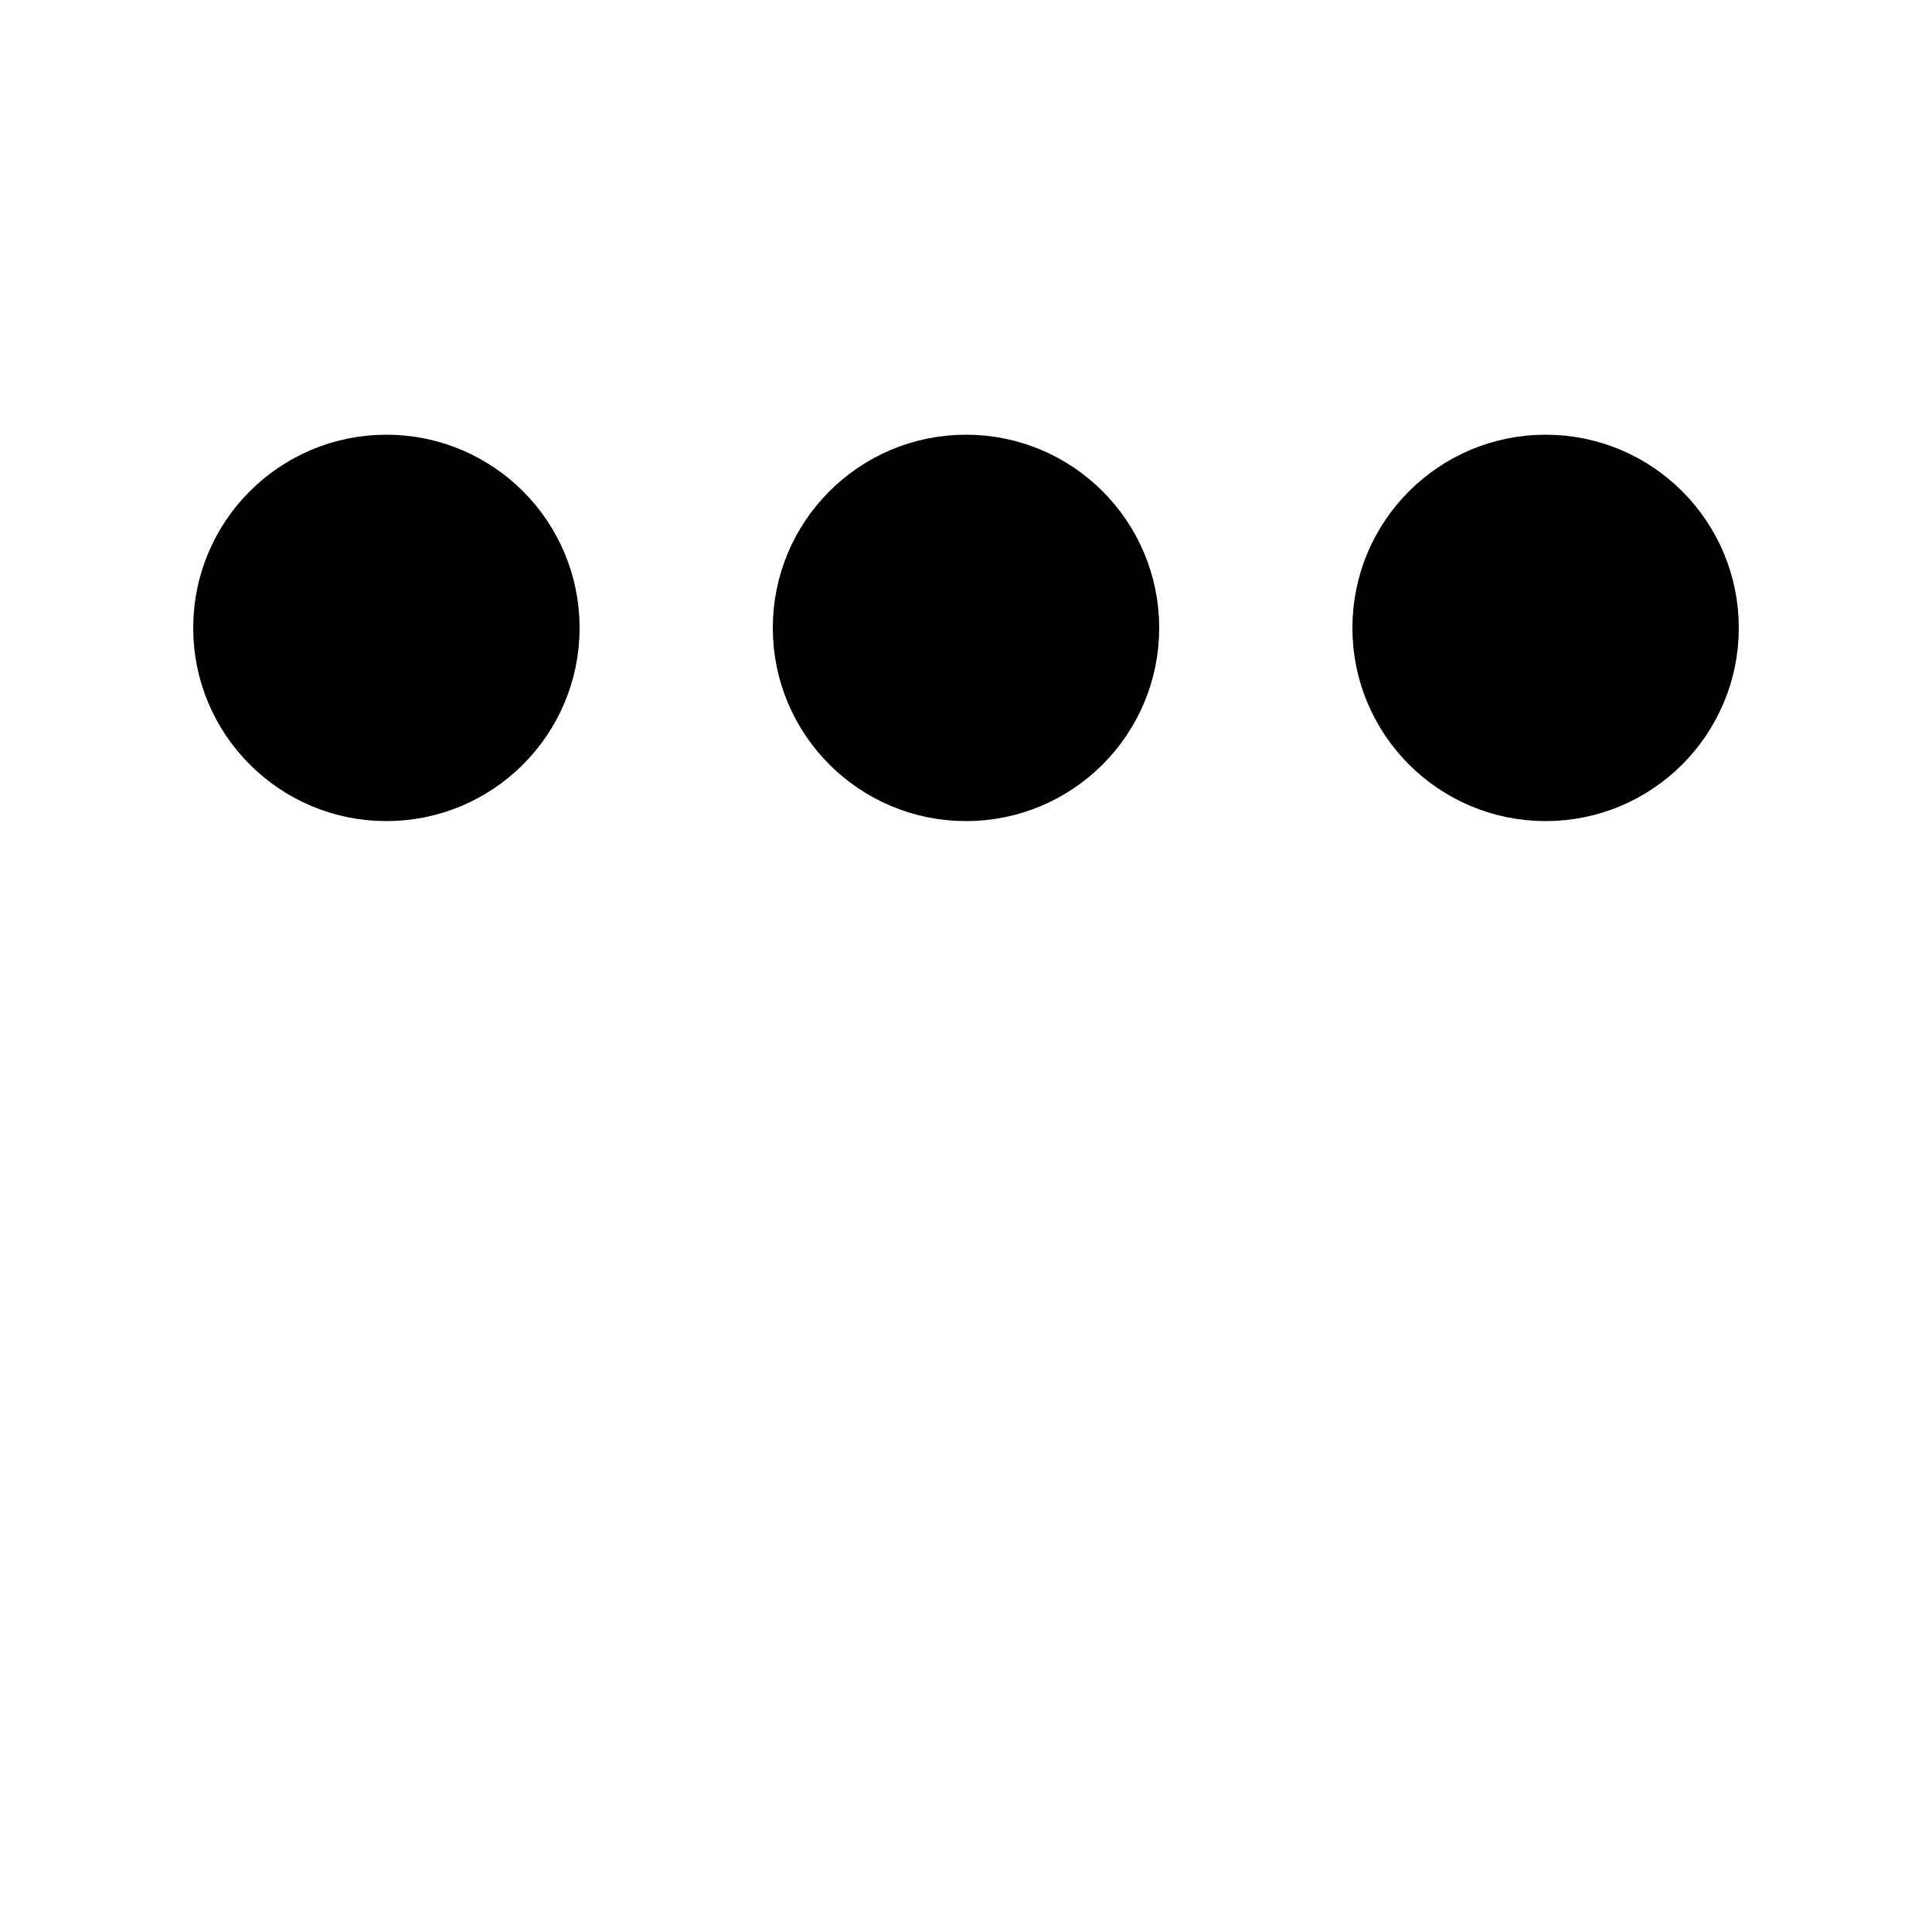
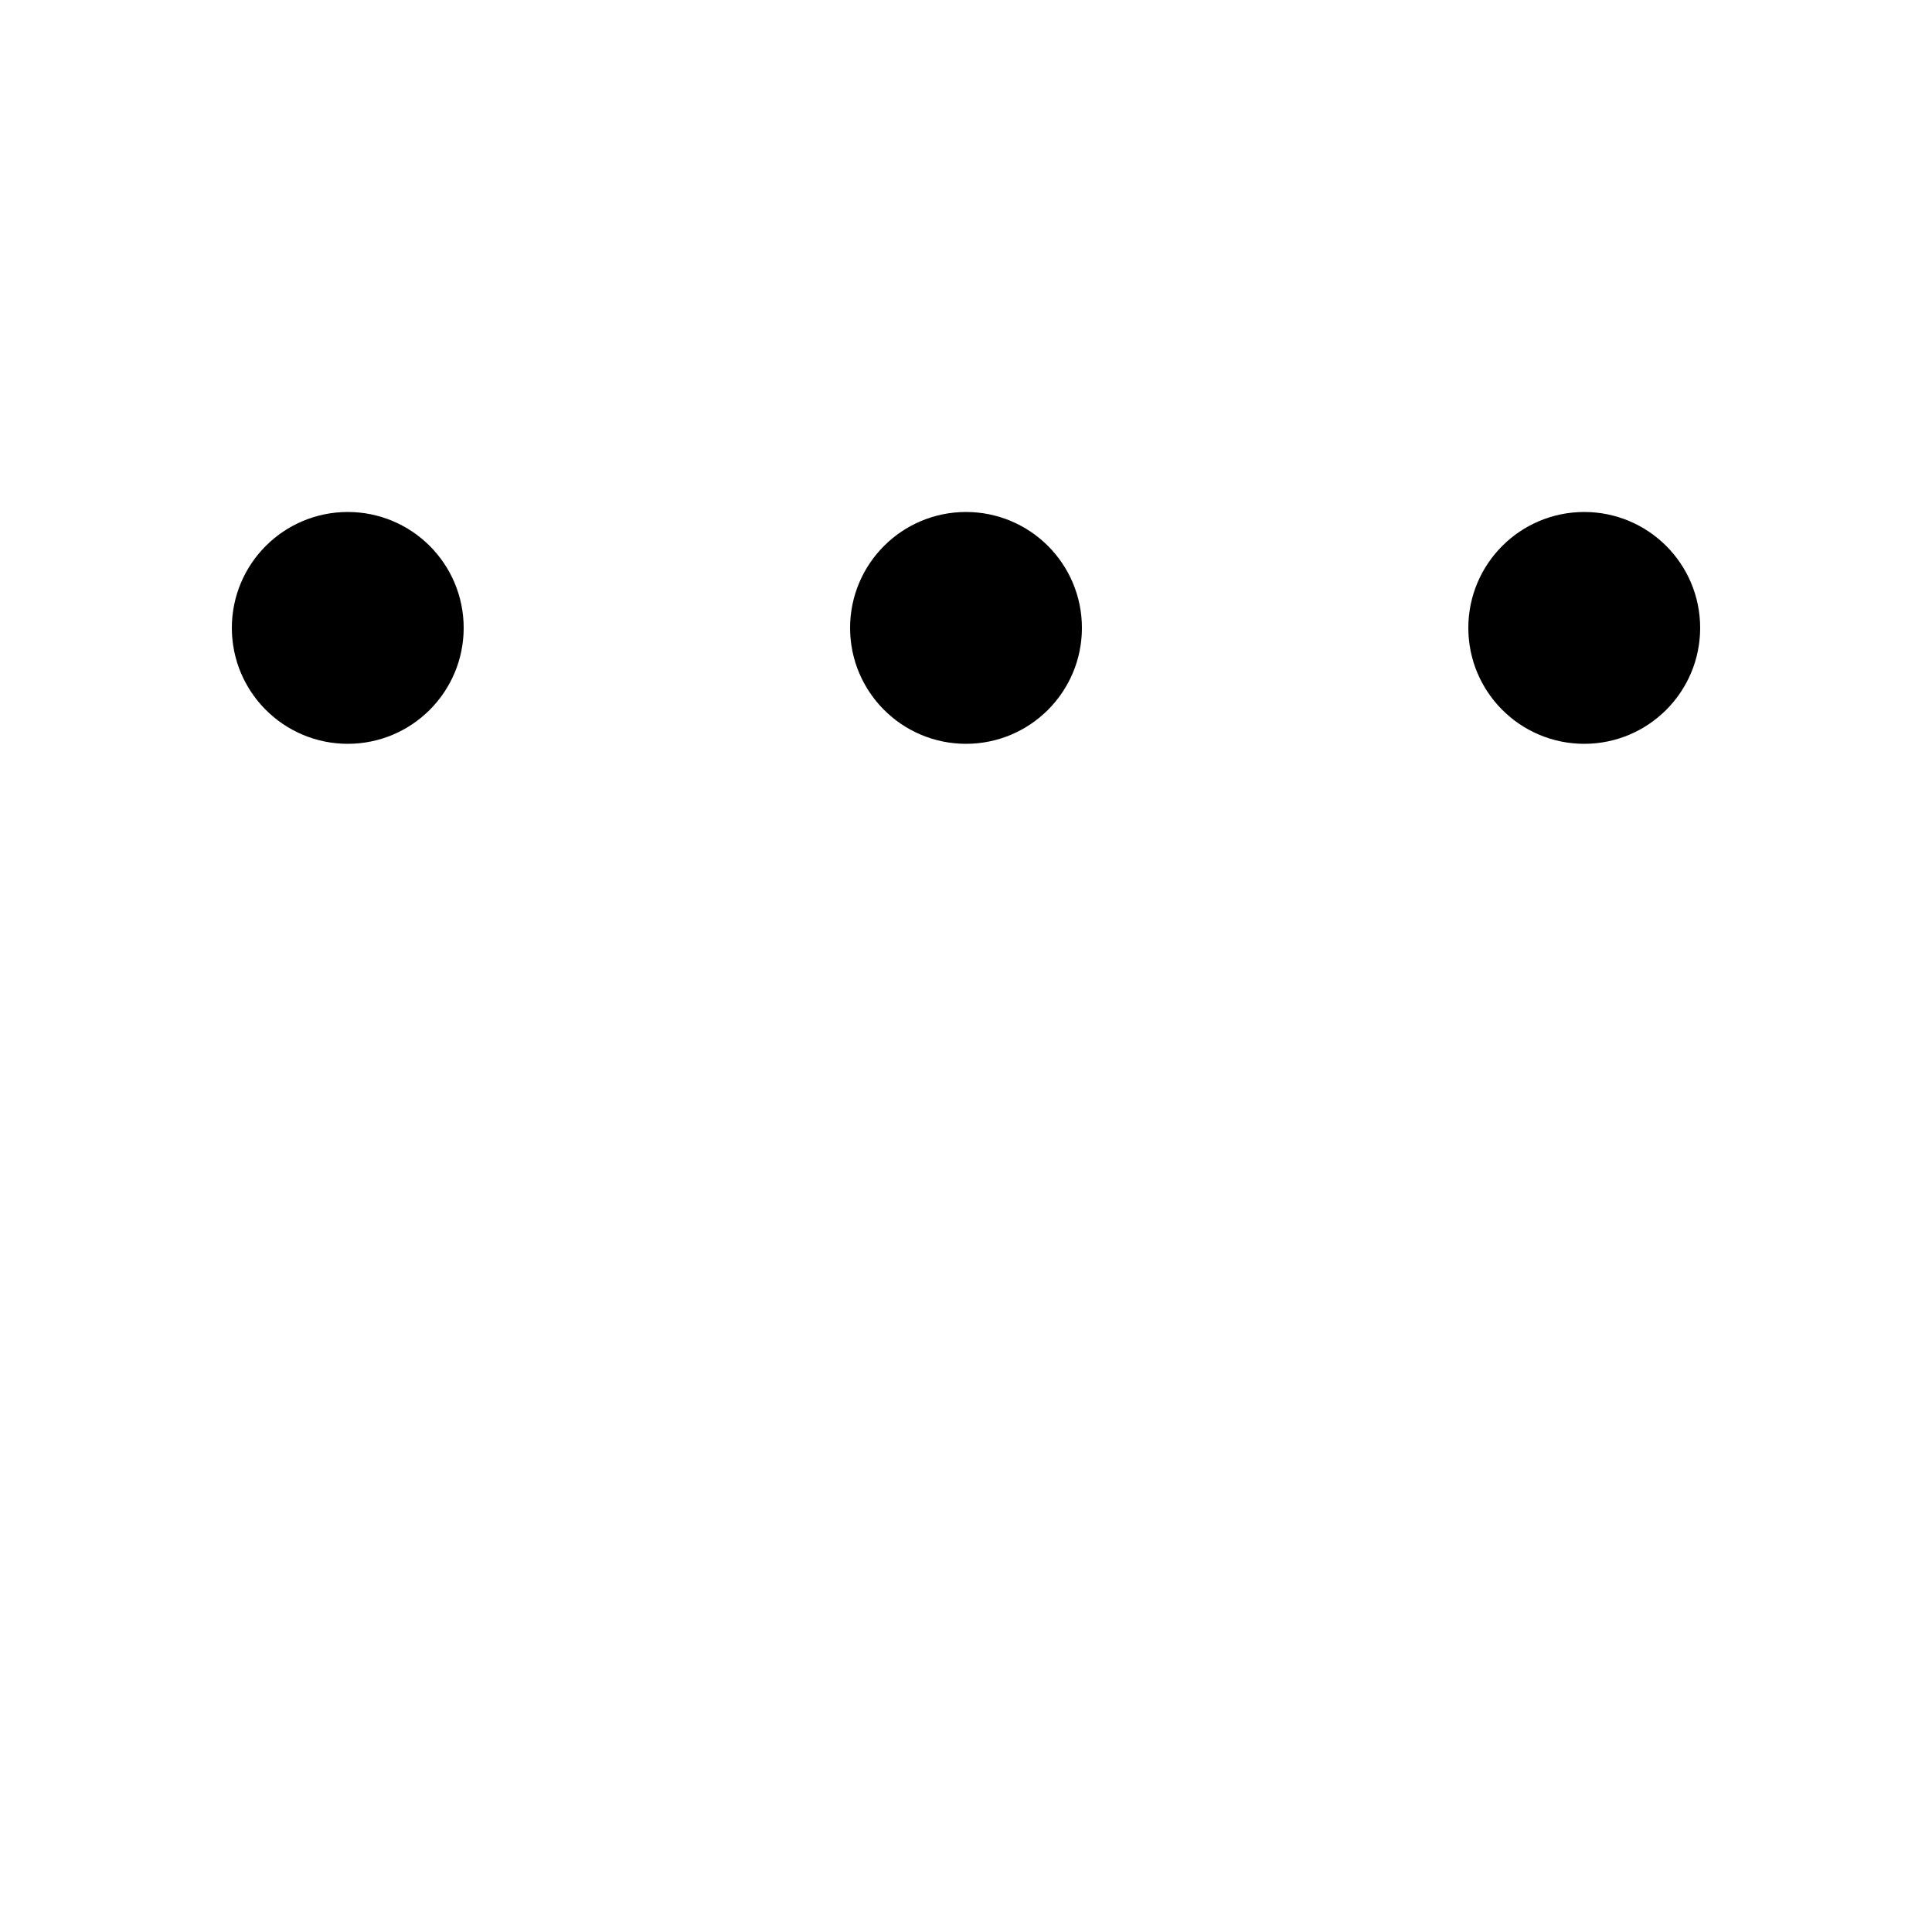
- <svg xmlns="http://www.w3.org/2000/svg" viewBox="0 0 200 200">
-   <circle fill="#000000" stroke="#000000" stroke-width="10" r="15" cx="40" cy="65">
+ <svg xmlns="http://www.w3.org/2000/svg" width="18" height="18" viewBox="0 0 200 200">
+   <circle fill="#000000" stroke="#000000" stroke-width="10" r="7" cx="36" cy="65">
    <animate attributeName="cy" calcMode="spline" dur="2" values="65;135;65;" keySplines=".5 0 .5 1;.5 0 .5 1" repeatCount="indefinite" begin="-.4" />
  </circle>
-   <circle fill="#000000" stroke="#000000" stroke-width="10" r="15" cx="100" cy="65">
+   <circle fill="#000000" stroke="#000000" stroke-width="10" r="7" cx="100" cy="65">
    <animate attributeName="cy" calcMode="spline" dur="2" values="65;135;65;" keySplines=".5 0 .5 1;.5 0 .5 1" repeatCount="indefinite" begin="-.2" />
  </circle>
-   <circle fill="#000000" stroke="#000000" stroke-width="10" r="15" cx="160" cy="65">
+   <circle fill="#000000" stroke="#000000" stroke-width="10" r="7" cx="164" cy="65">
    <animate attributeName="cy" calcMode="spline" dur="2" values="65;135;65;" keySplines=".5 0 .5 1;.5 0 .5 1" repeatCount="indefinite" begin="0" />
  </circle>
</svg>
